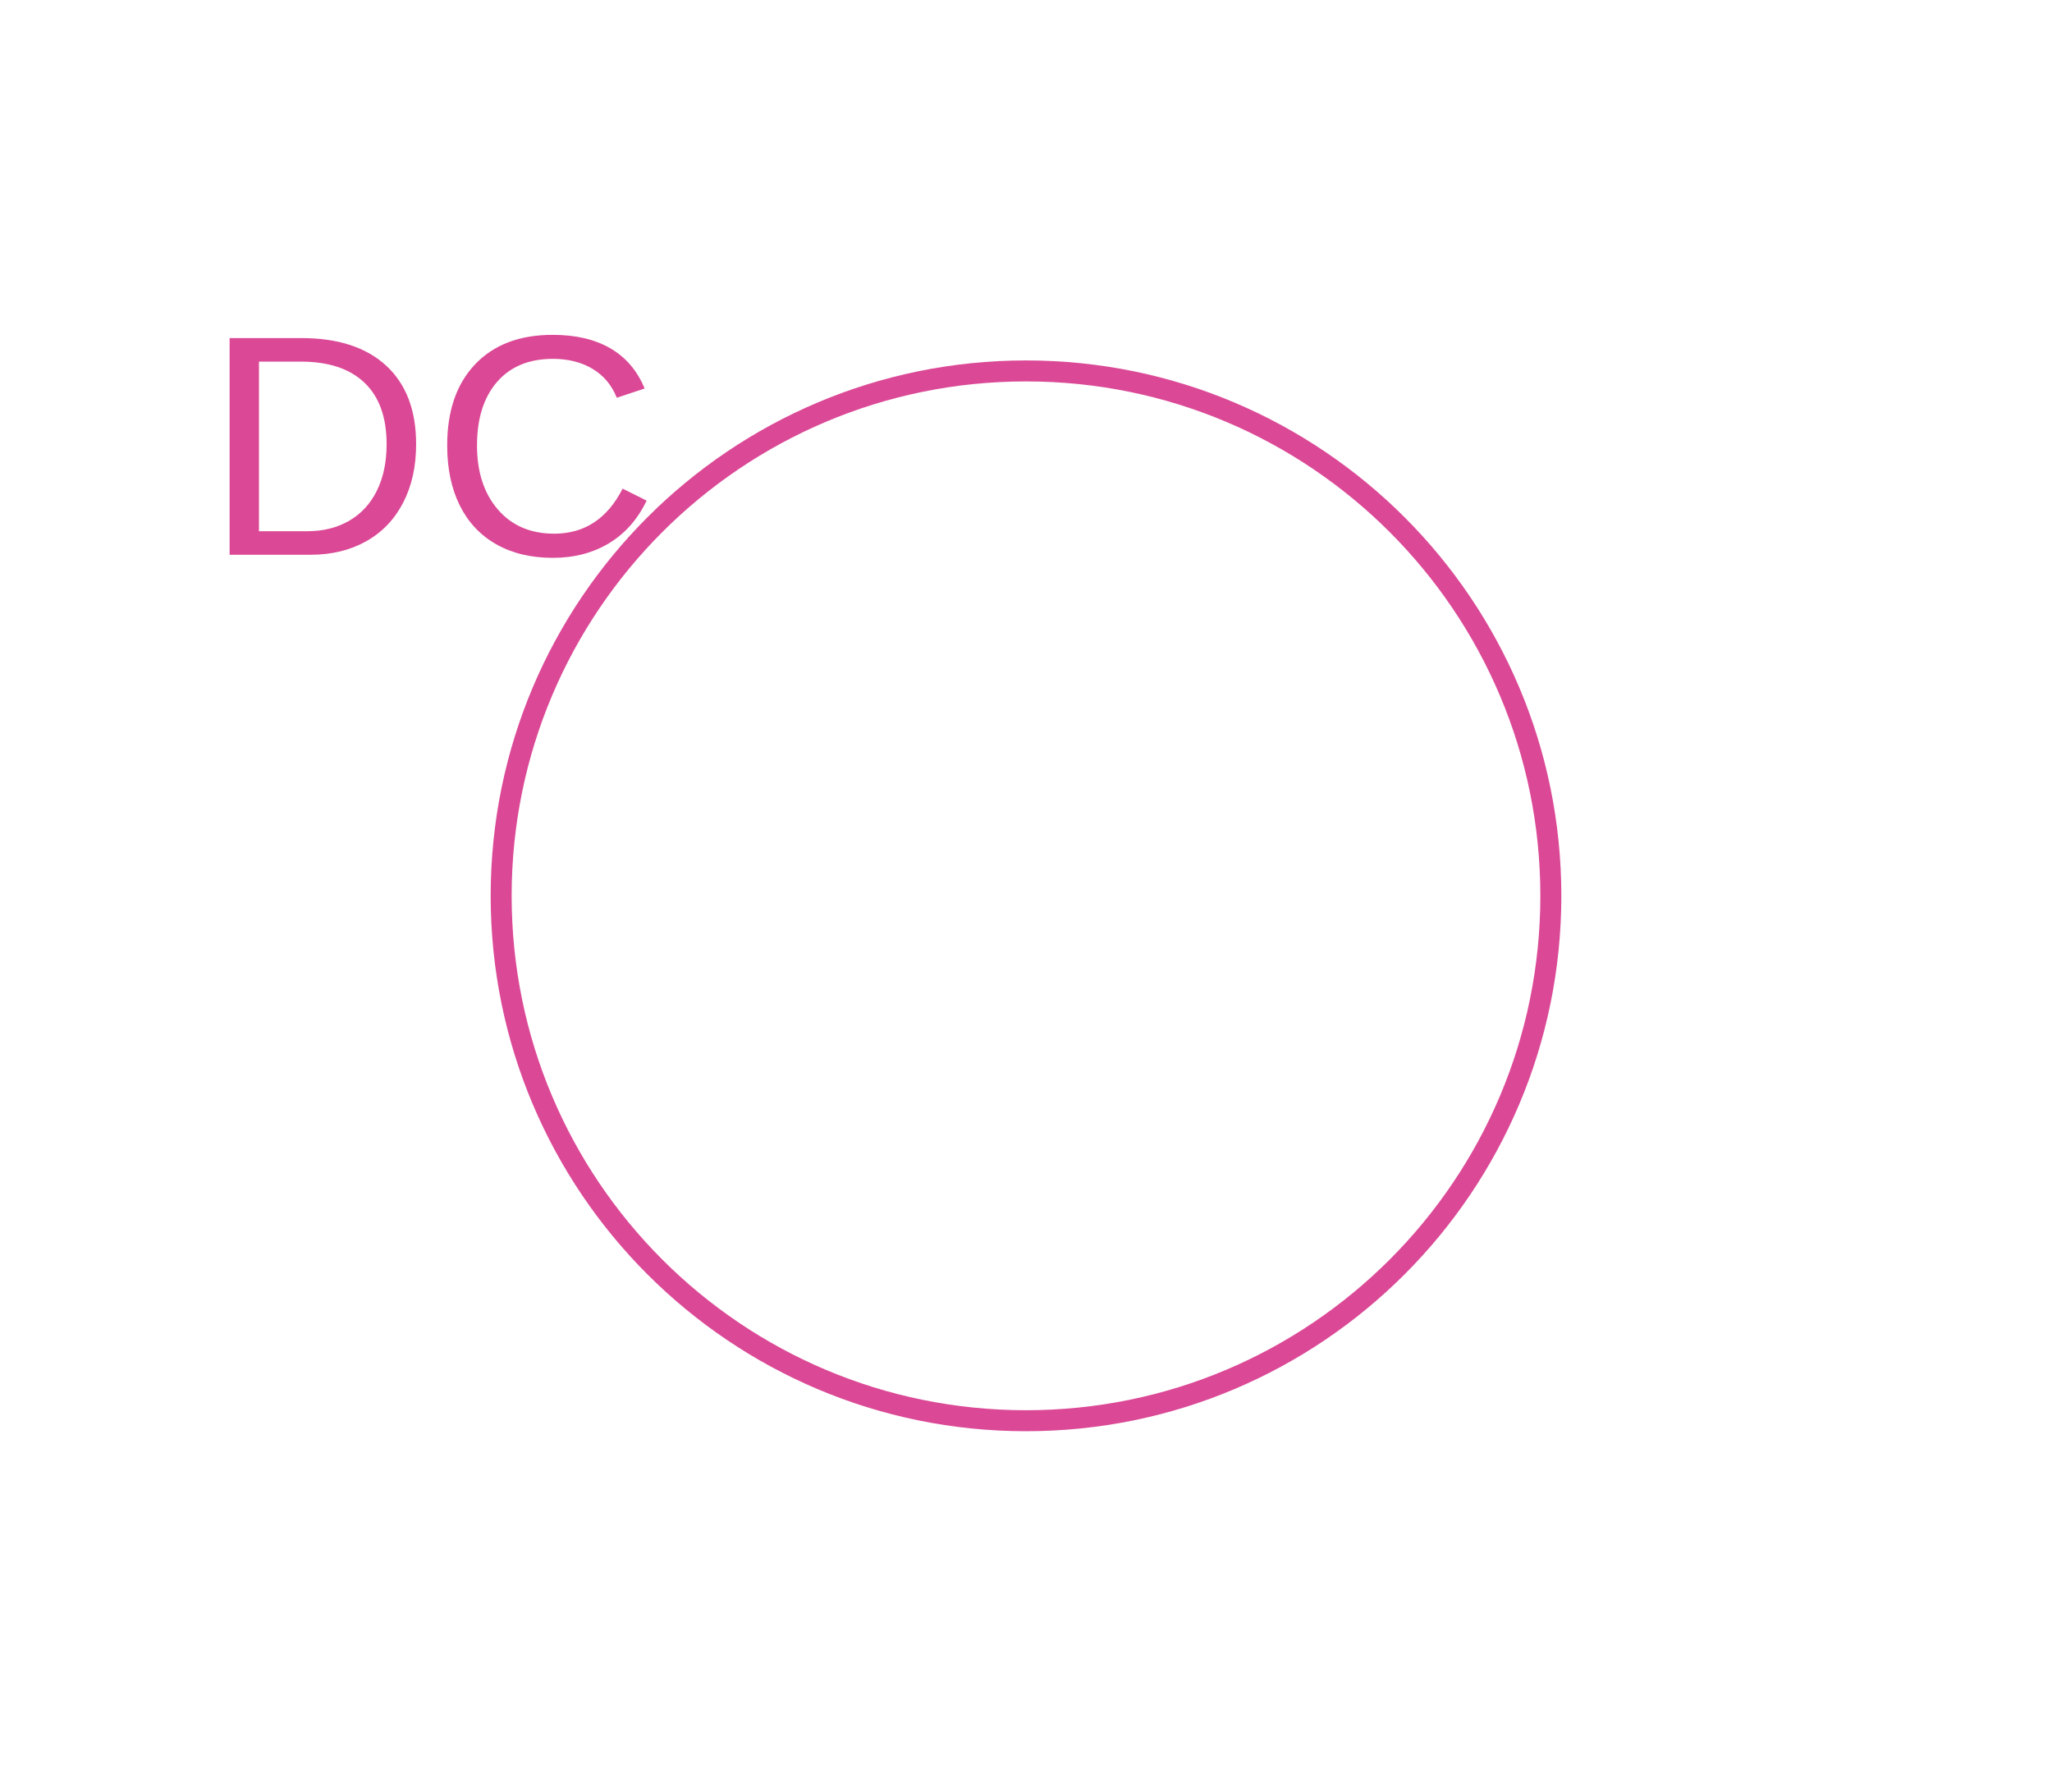
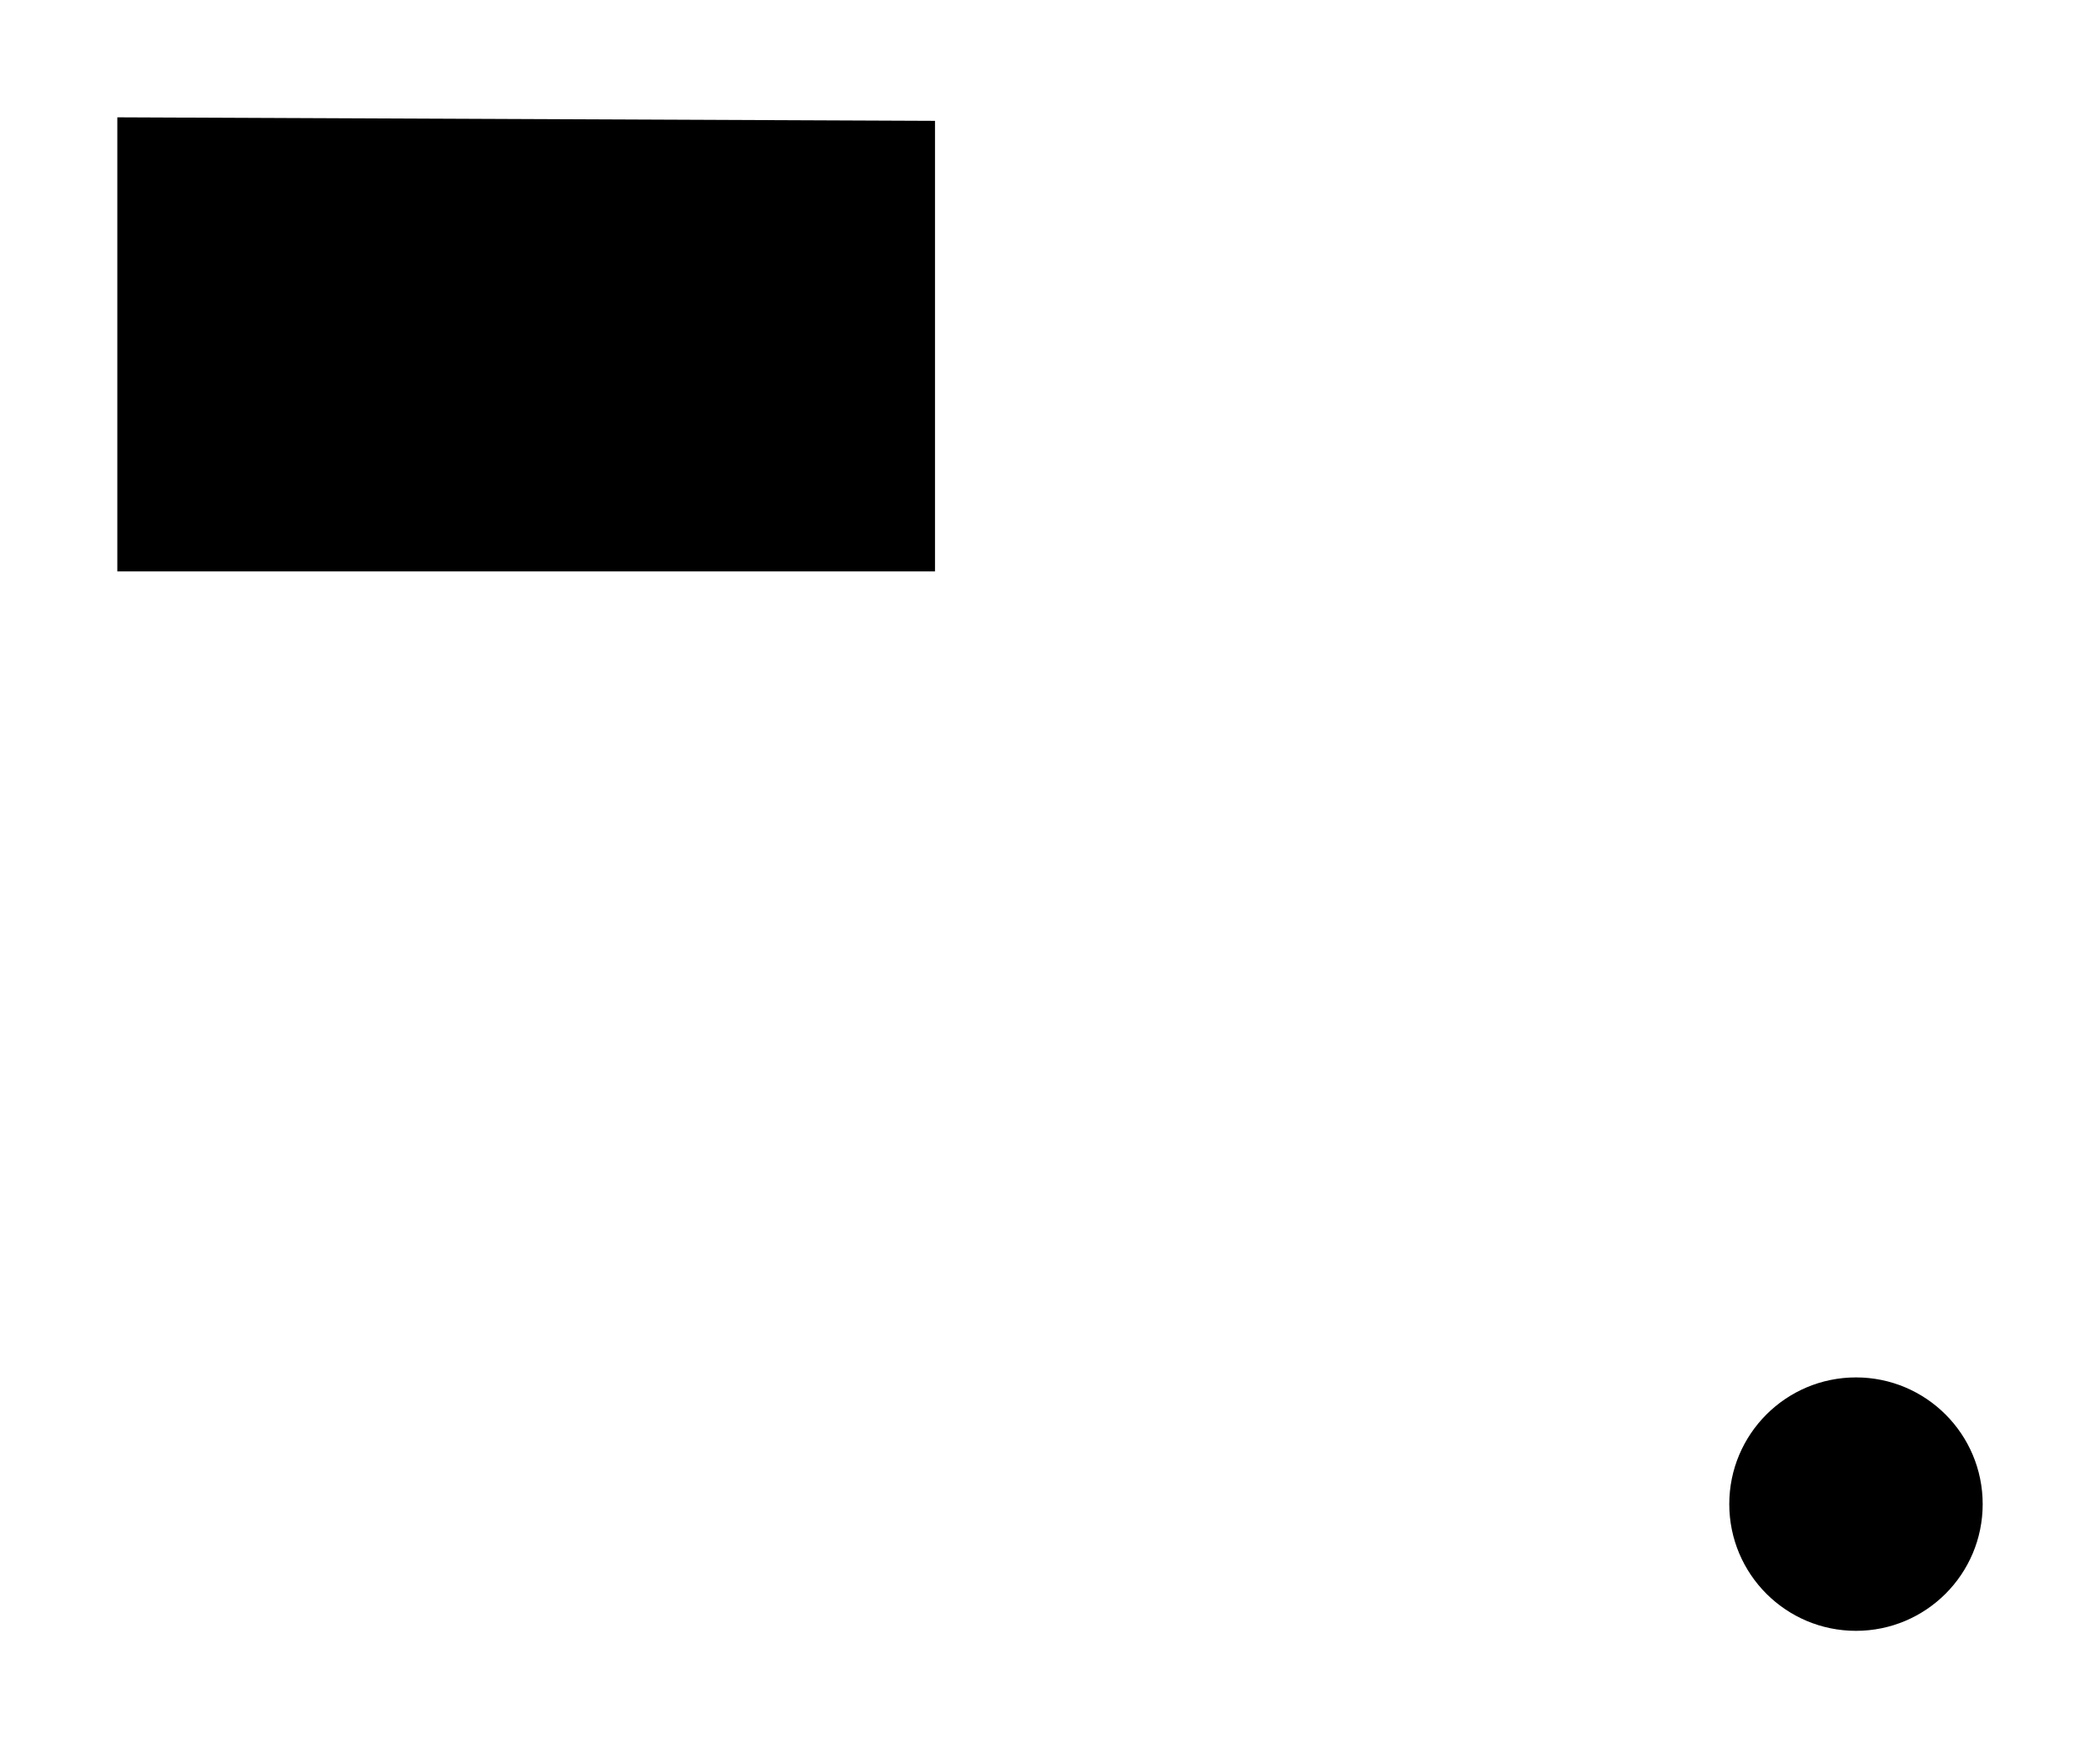
- <svg xmlns="http://www.w3.org/2000/svg" version="1.2" baseProfile="tiny" xml:space="preserve" style="shape-rendering:geometricPrecision; fill-rule:evenodd;" width="14.57mm" height="12.72mm" viewBox="0 0 1024 1024">
-   <circle cx="512.0" cy="512.0" r="300" fill="none" stroke="#DB4996" stroke-width="12" />
-   <text x="302" y="266.0" font-family="Arial" font-size="180" font-weight="normal" fill="#DB4996" text-anchor="end" dominant-baseline="middle">DC</text>
+ <svg xmlns="http://www.w3.org/2000/svg" version="1.2" baseProfile="tiny" xml:space="preserve" style="shape-rendering:geometricPrecision; fill-rule:evenodd;" width="17.9mm" height="14.9mm" viewBox="-15.83 -12.81 17.9 14.9">
+   <rect class="symbolBox layout" fill="none" x="-15.83" y="2.09" height="14.9" width="17.9" />
+   <rect class="svgBox layout" fill="none" x="-15.83" y="-12.81" height="14.9" width="17.9" />
+   <path d=" M -14.83,-7.94 L -7.86,-7.94 L -7.86,-11.78 L -14.83,-11.81 L -14.83,-7.94" class="sl f0 sCHMGD" style="stroke-width:0.64;" />
+   <circle cx="-0.01" cy="0.01" r="1.08" class="sl f0 sCHMGD" style="stroke-width:0.64" />
+   <path d=" M -13.28,-11.02 L -13.28,-8.98 L -12.52,-8.98 L -12.13,-9.06 L -11.93,-9.2 L -11.8,-9.57 L -11.8,-10.66 L -12,-10.88 L -12.32,-11.02 L -12.58,-11.02 L -13.28,-11.02" class="sl f0 sISDNG" style="stroke-width:0.64;" />
+   <path d=" M -9.64,-10.67 L -9.85,-10.88 L -10.16,-11.05 L -10.52,-11.05 L -10.89,-10.88 L -11.05,-10.67 L -11.2,-10.24 L -11.2,-9.84 L -11.05,-9.41 L -10.89,-9.2 L -10.52,-8.93 L -10.16,-8.93 L -9.85,-9.2 L -9.64,-9.41" class="sl f0 sISDNG" style="stroke-width:0.64;" />
+   <path d=" M -0.95,-0.62 L -7.89,-7.95" class="sl f0 sCHMGD" style="stroke-width:0.64;" />
</svg>
